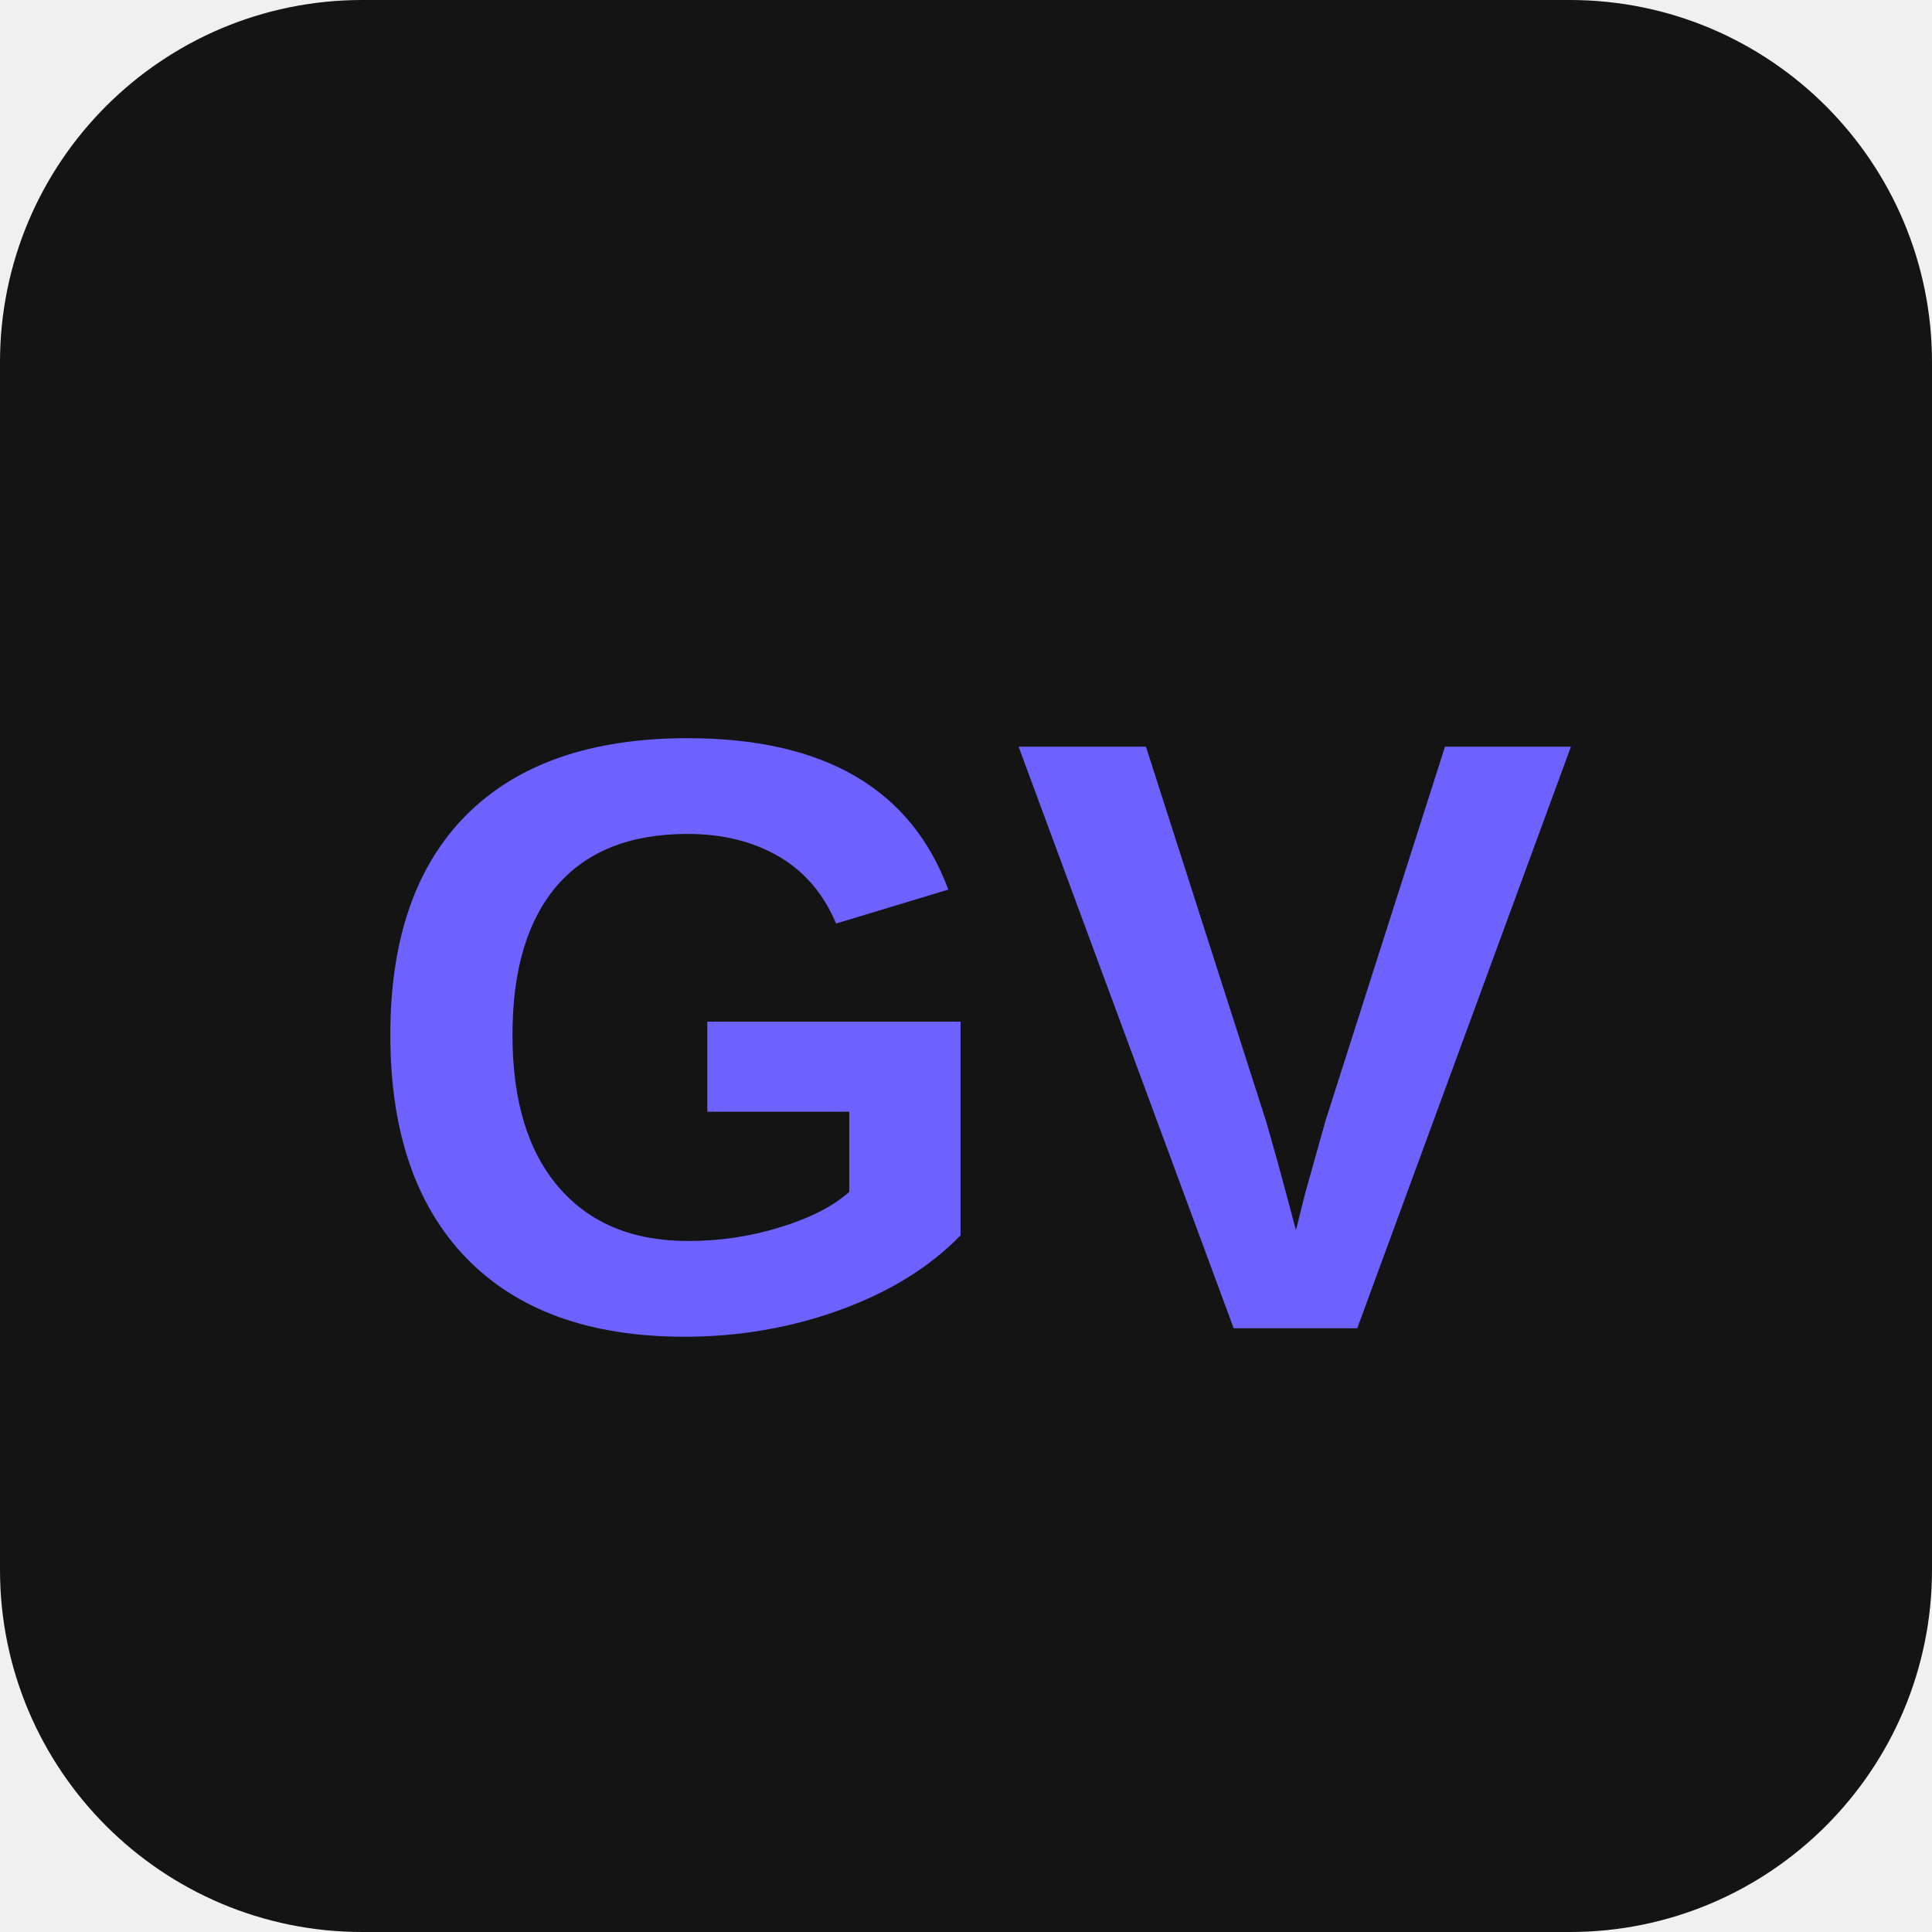
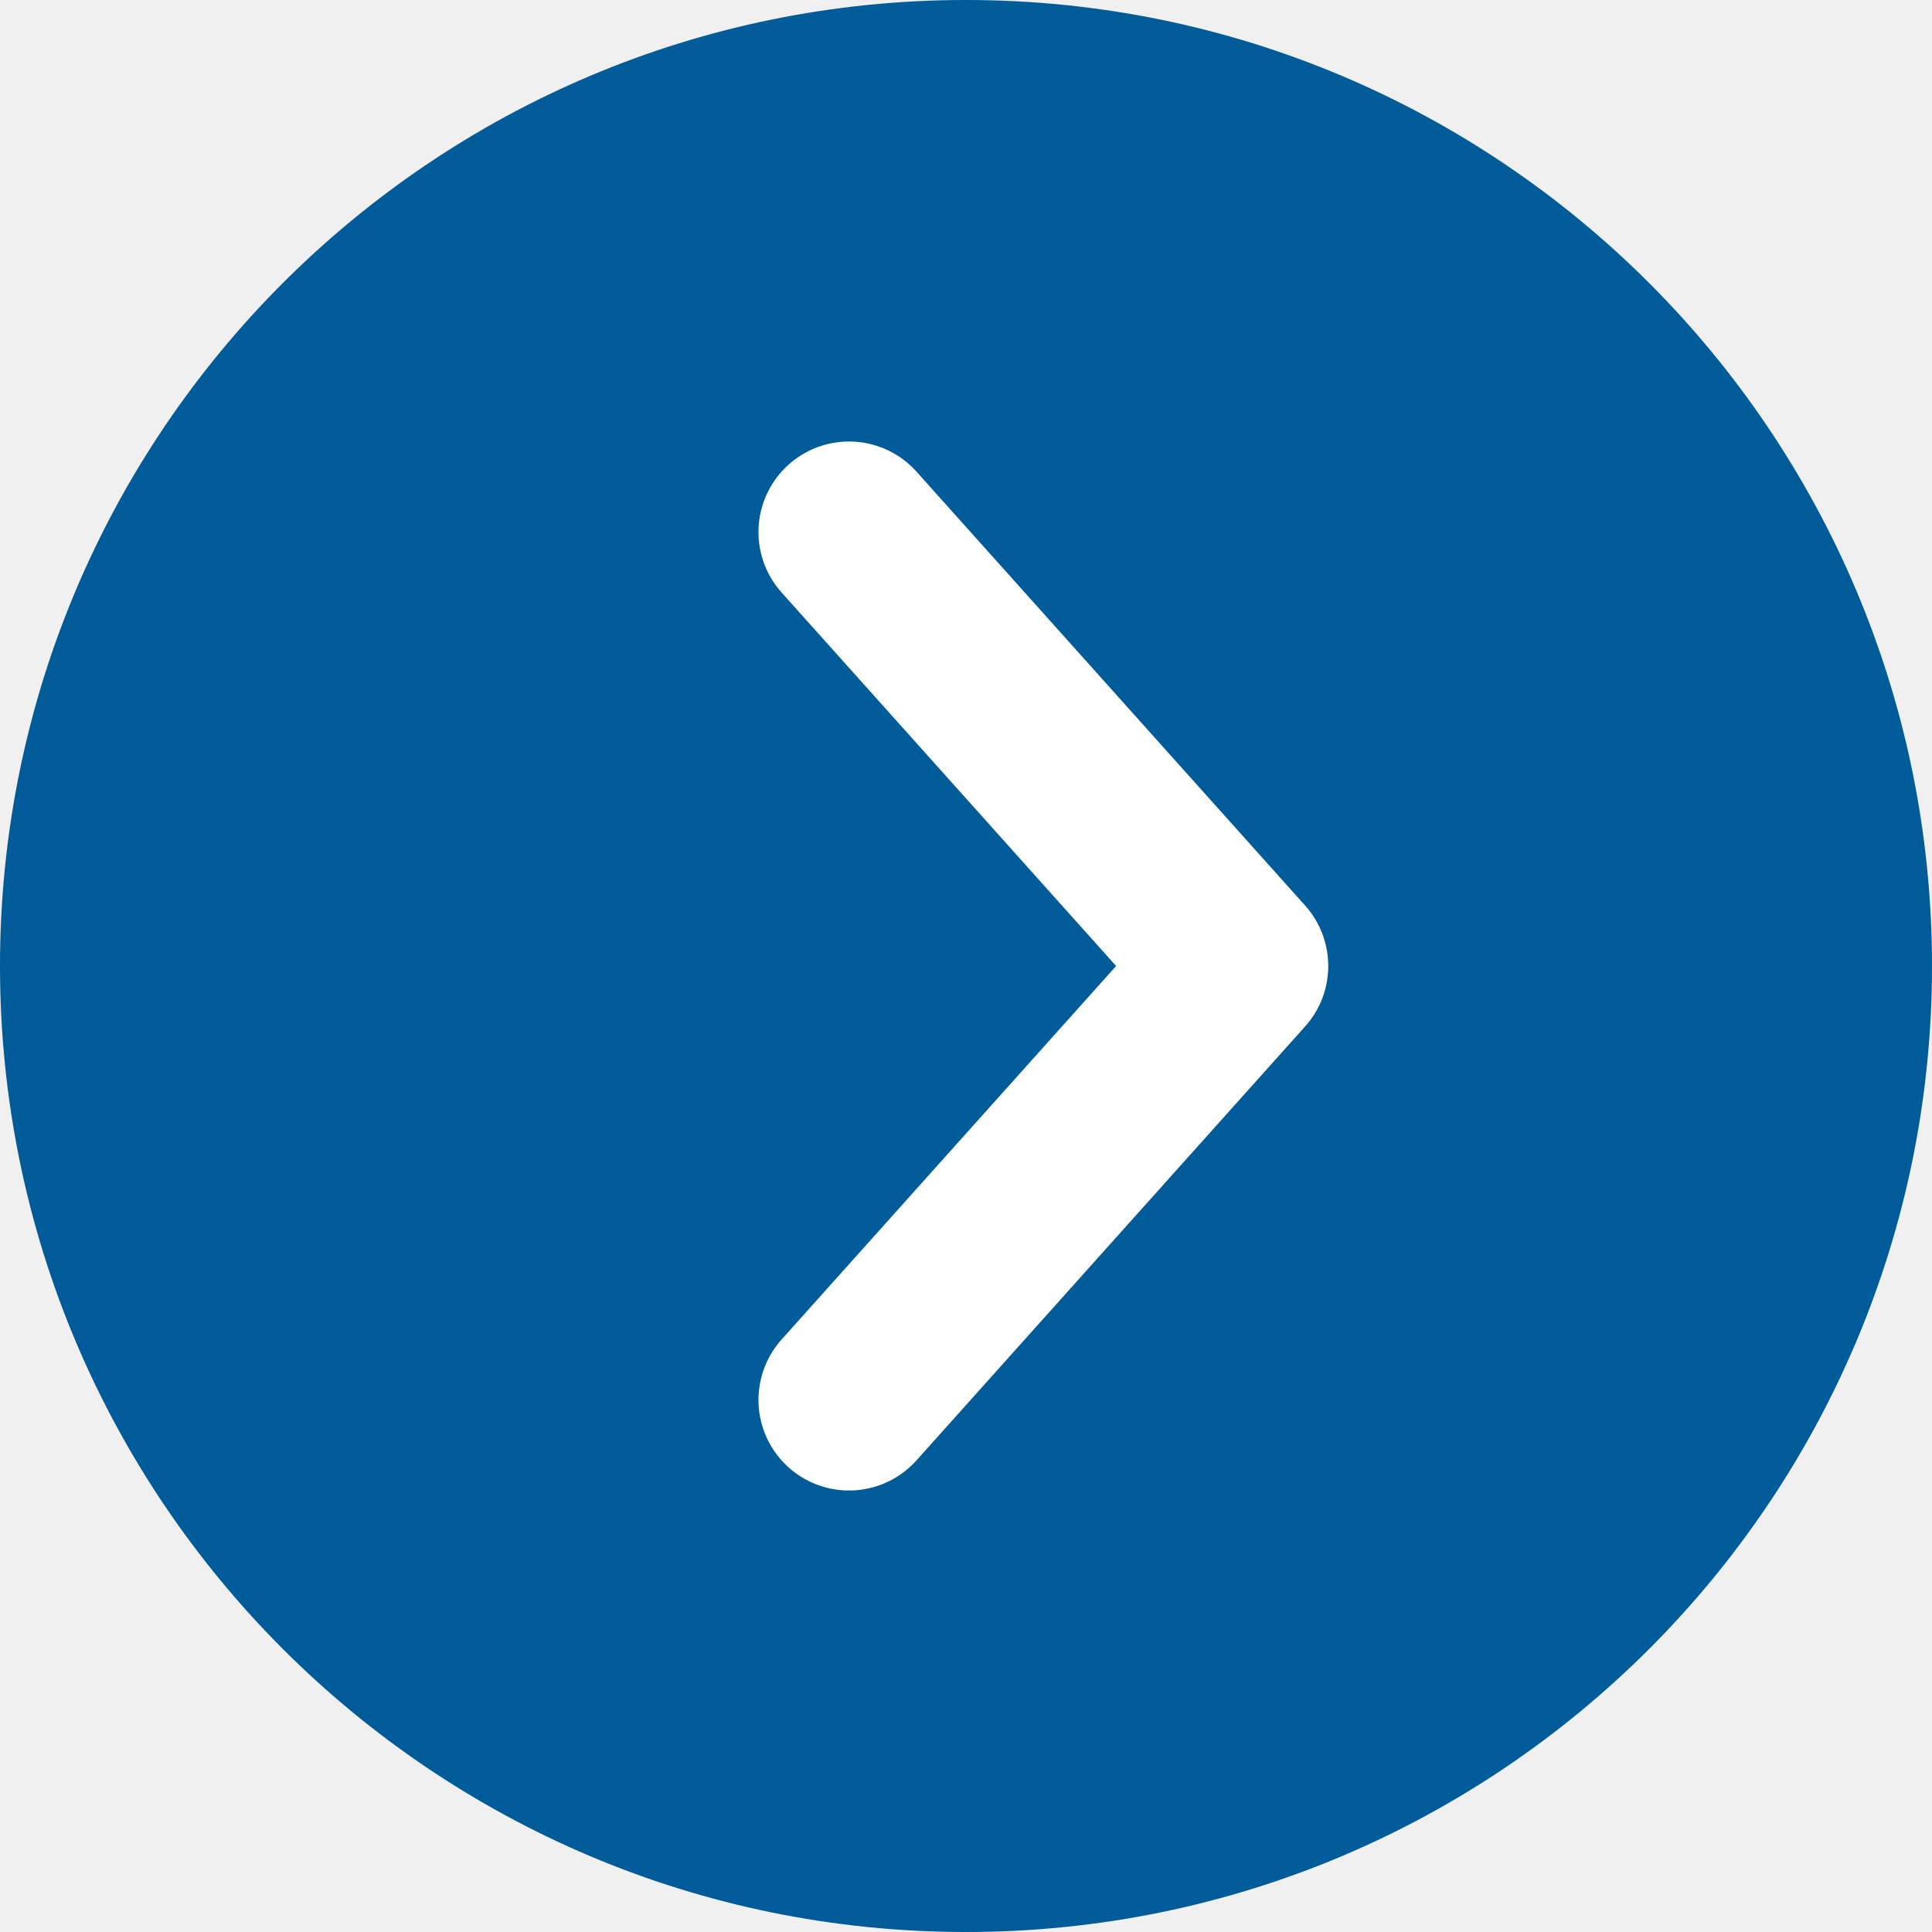
- <svg xmlns="http://www.w3.org/2000/svg" width="64" height="64" viewBox="0 0 64 64">
-   <rect width="64" height="64" rx="12" fill="#141414" />
-   <text x="32" y="44" font-family="Arial, sans-serif" font-size="28" font-weight="900" fill="#6E62FF" text-anchor="middle">GV</text>
+ <svg xmlns="http://www.w3.org/2000/svg" width="256" height="256" viewBox="0 0 256 256" fill="none">
+   <path d="M128 256C198.692 256 256 198.692 256 128C256 57.308 198.692 0 128 0C57.308 0 0 57.308 0 128C0 198.692 57.308 256 128 256Z" fill="#005B99" />
+   <path d="M112.5 70.5L164 128L112.5 185.5" stroke="white" stroke-width="24" stroke-linecap="round" stroke-linejoin="round" />
</svg>
